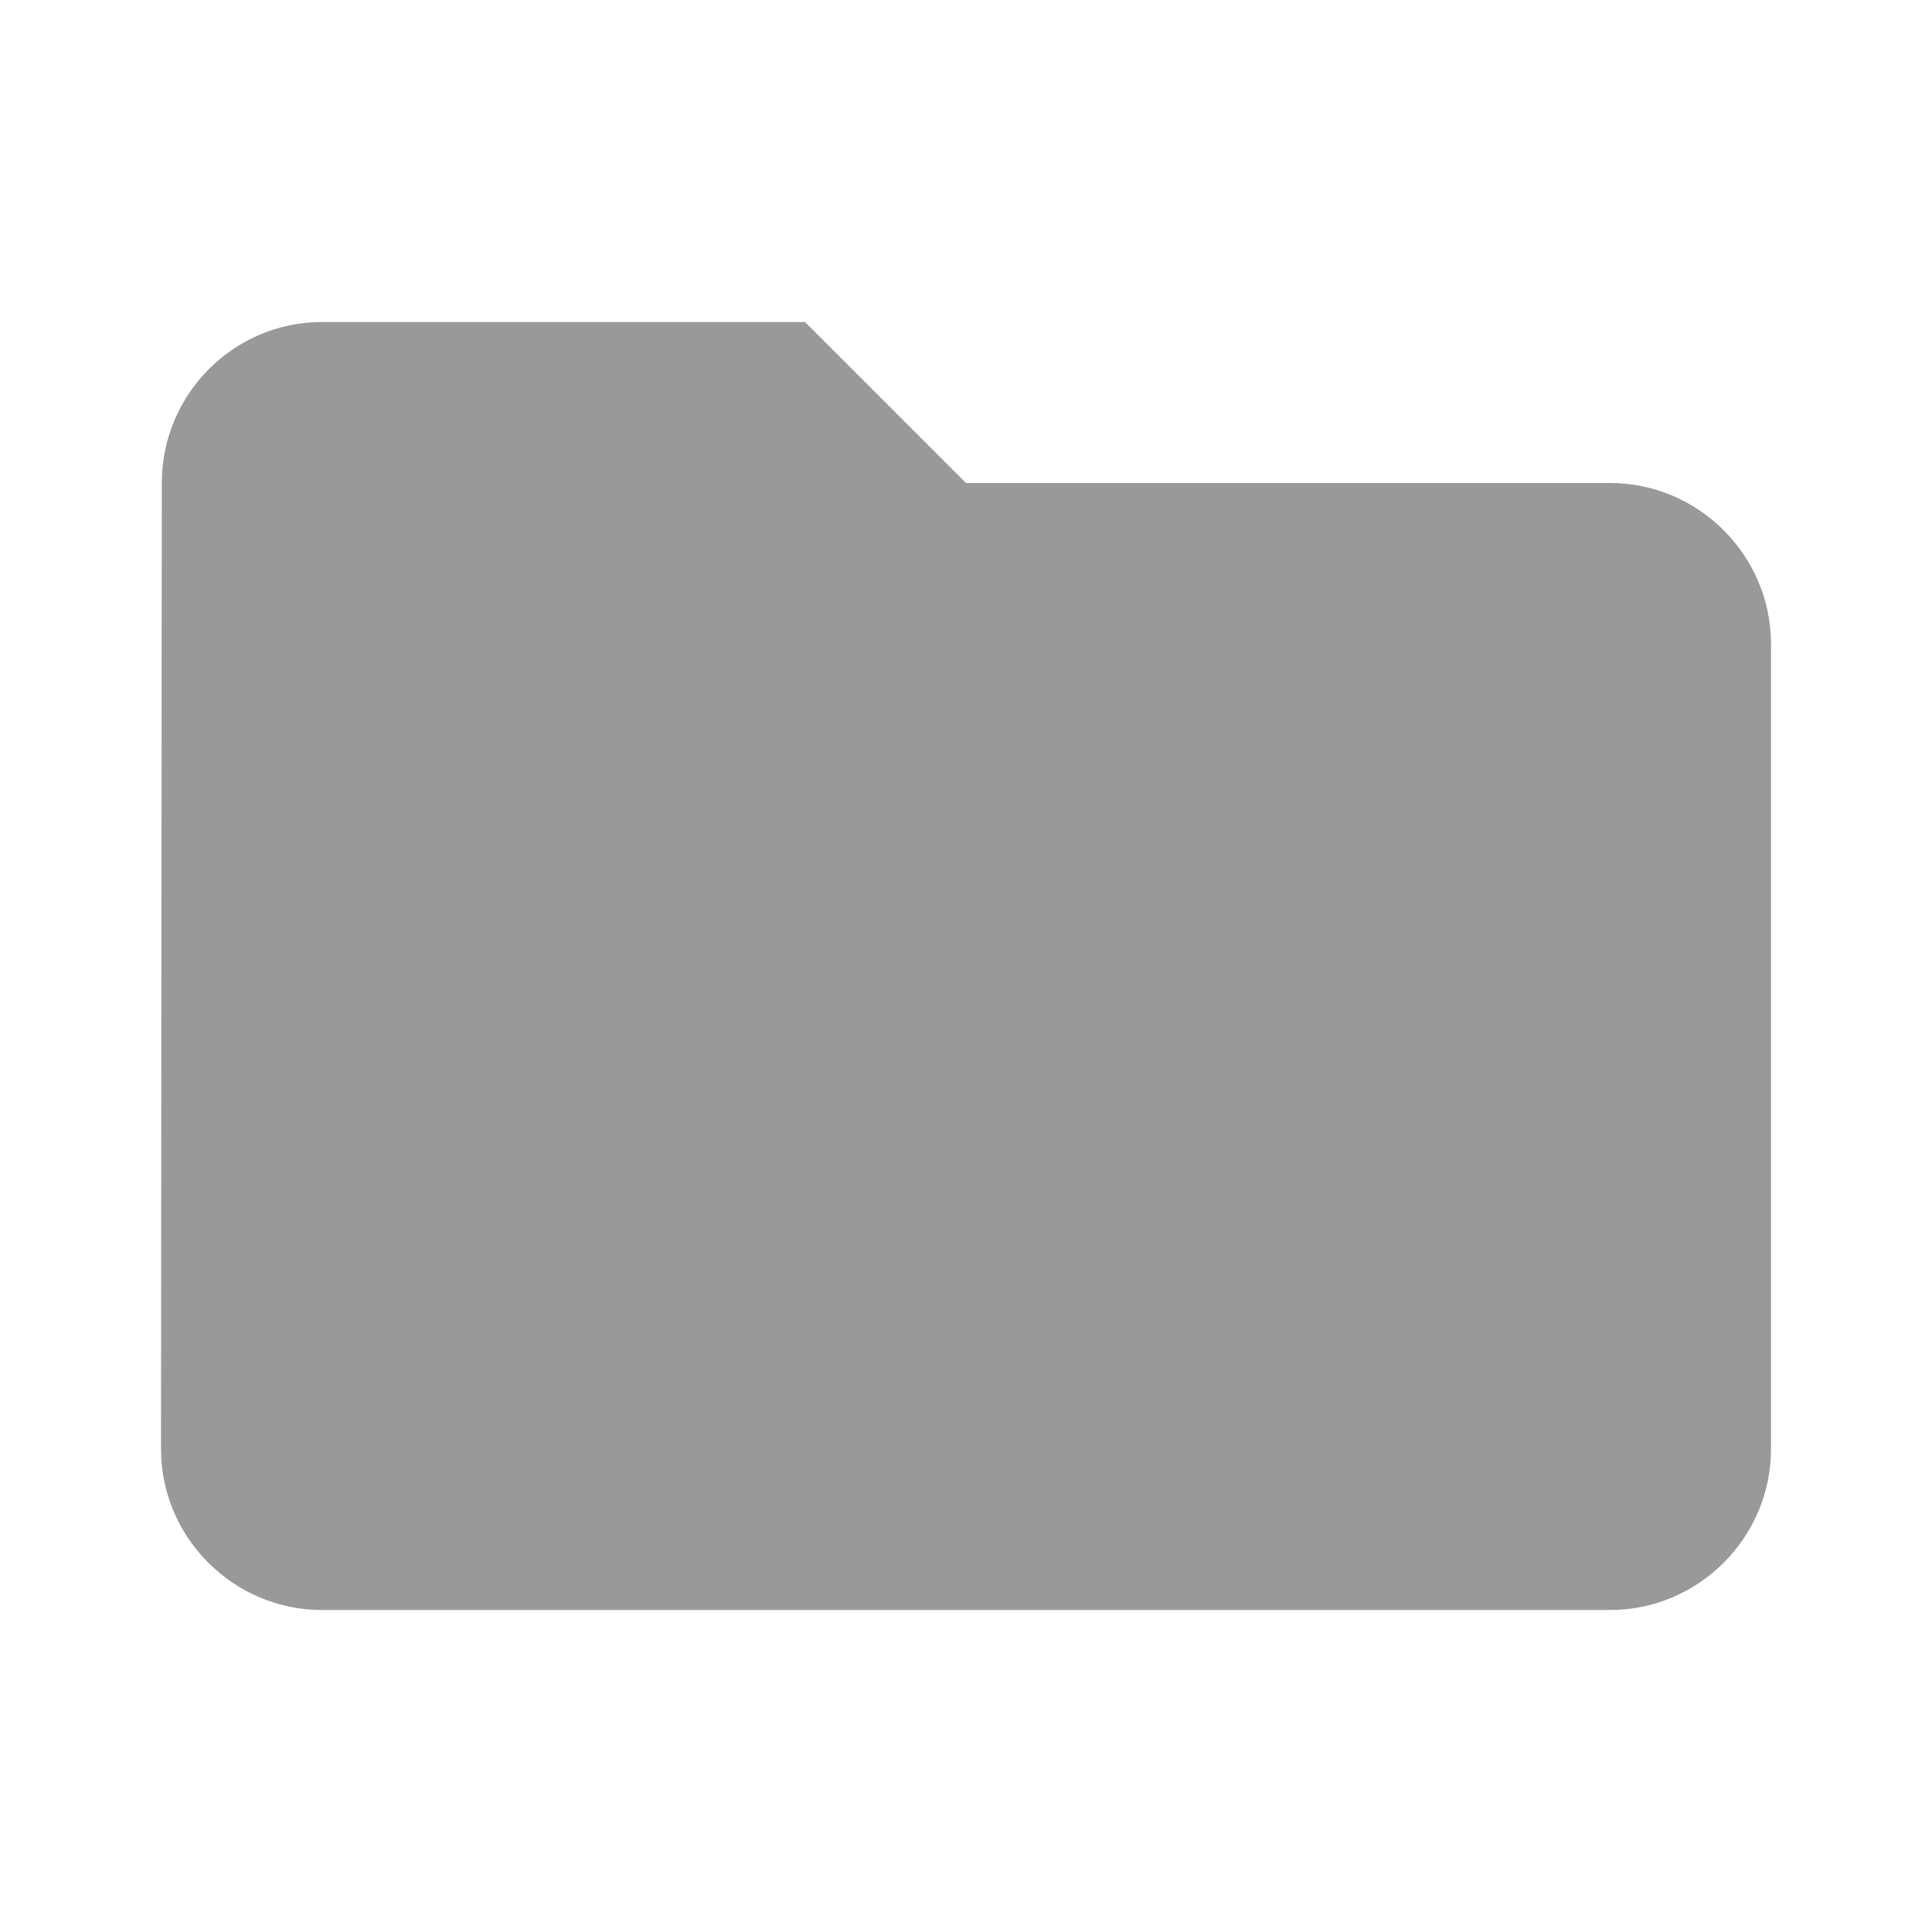
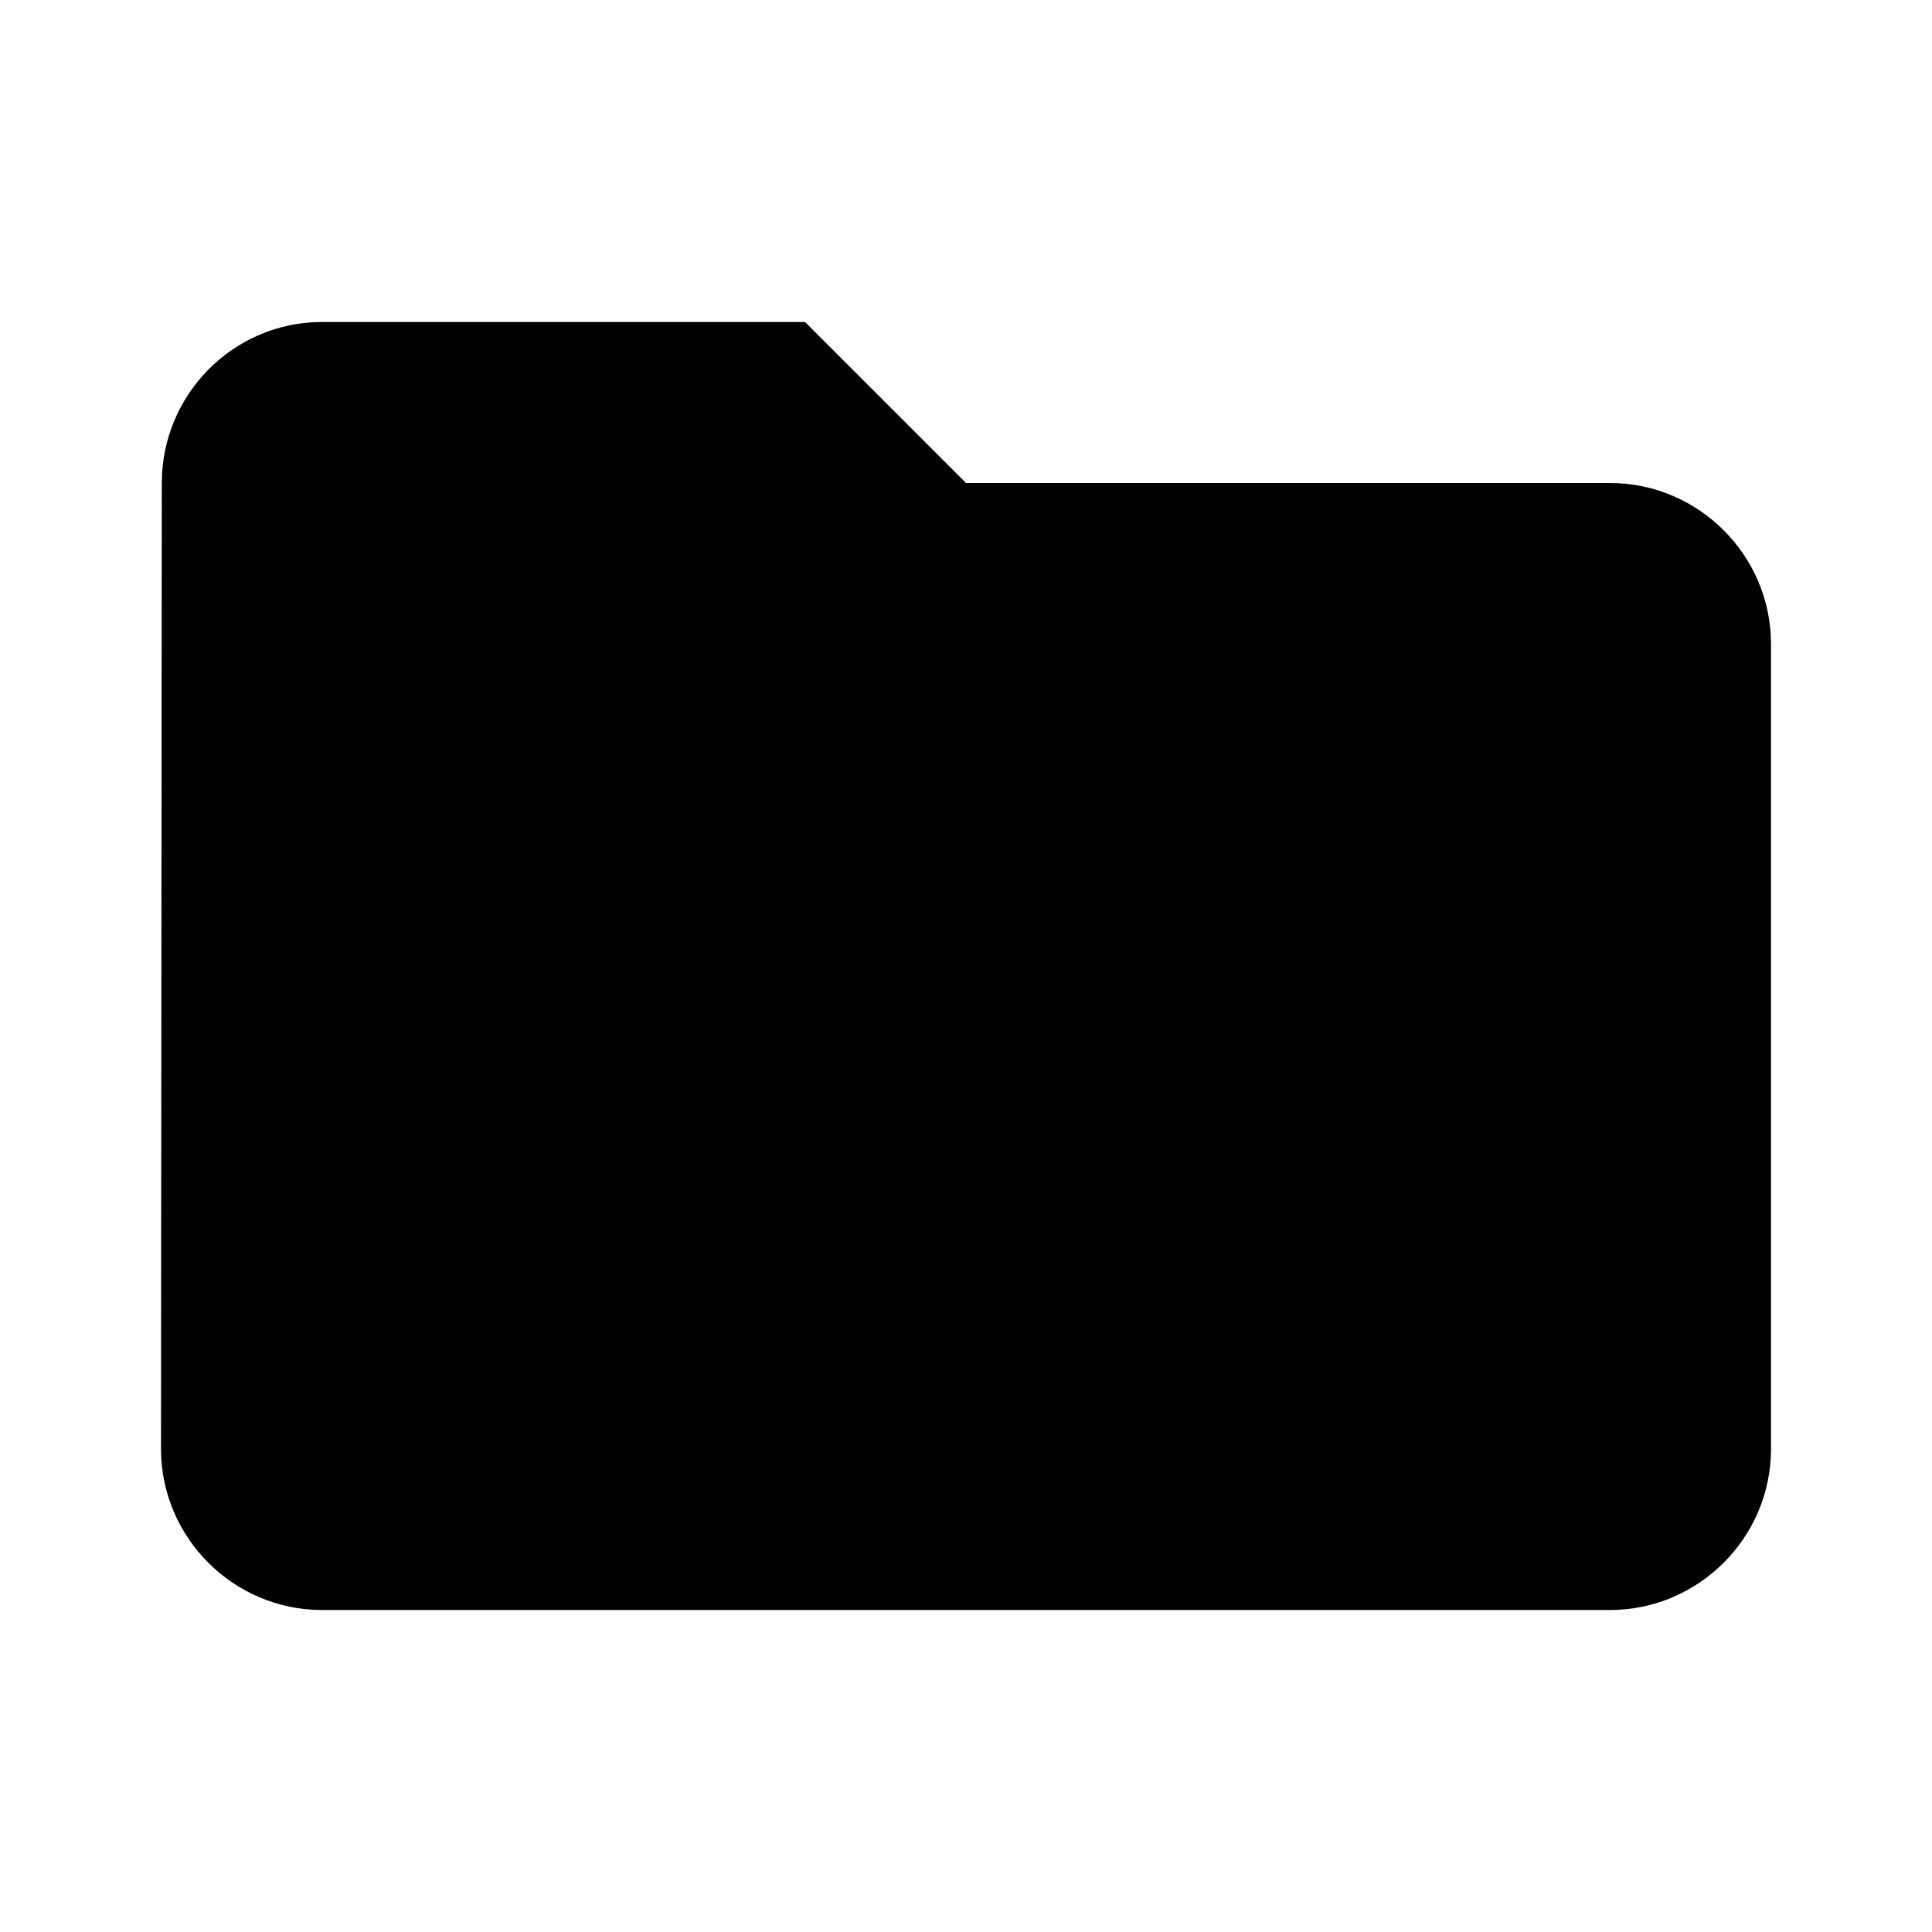
<svg xmlns="http://www.w3.org/2000/svg" height="24" viewBox="0 0 24 24" width="24">
  <path d="M0 0h24v24H0z" fill="none" />
-   <path style="fill:rgba(0,0,0,0.4);" d="M10 4H4c-1.1 0-1.99.9-1.99 2L2 18c0 1.1.9 2 2 2h16c1.1 0 2-.9 2-2V8c0-1.1-.9-2-2-2h-8l-2-2z" />
+   <path d="M10 4H4c-1.1 0-1.99.9-1.99 2L2 18c0 1.1.9 2 2 2h16c1.1 0 2-.9 2-2V8c0-1.1-.9-2-2-2h-8l-2-2z" />
</svg>
